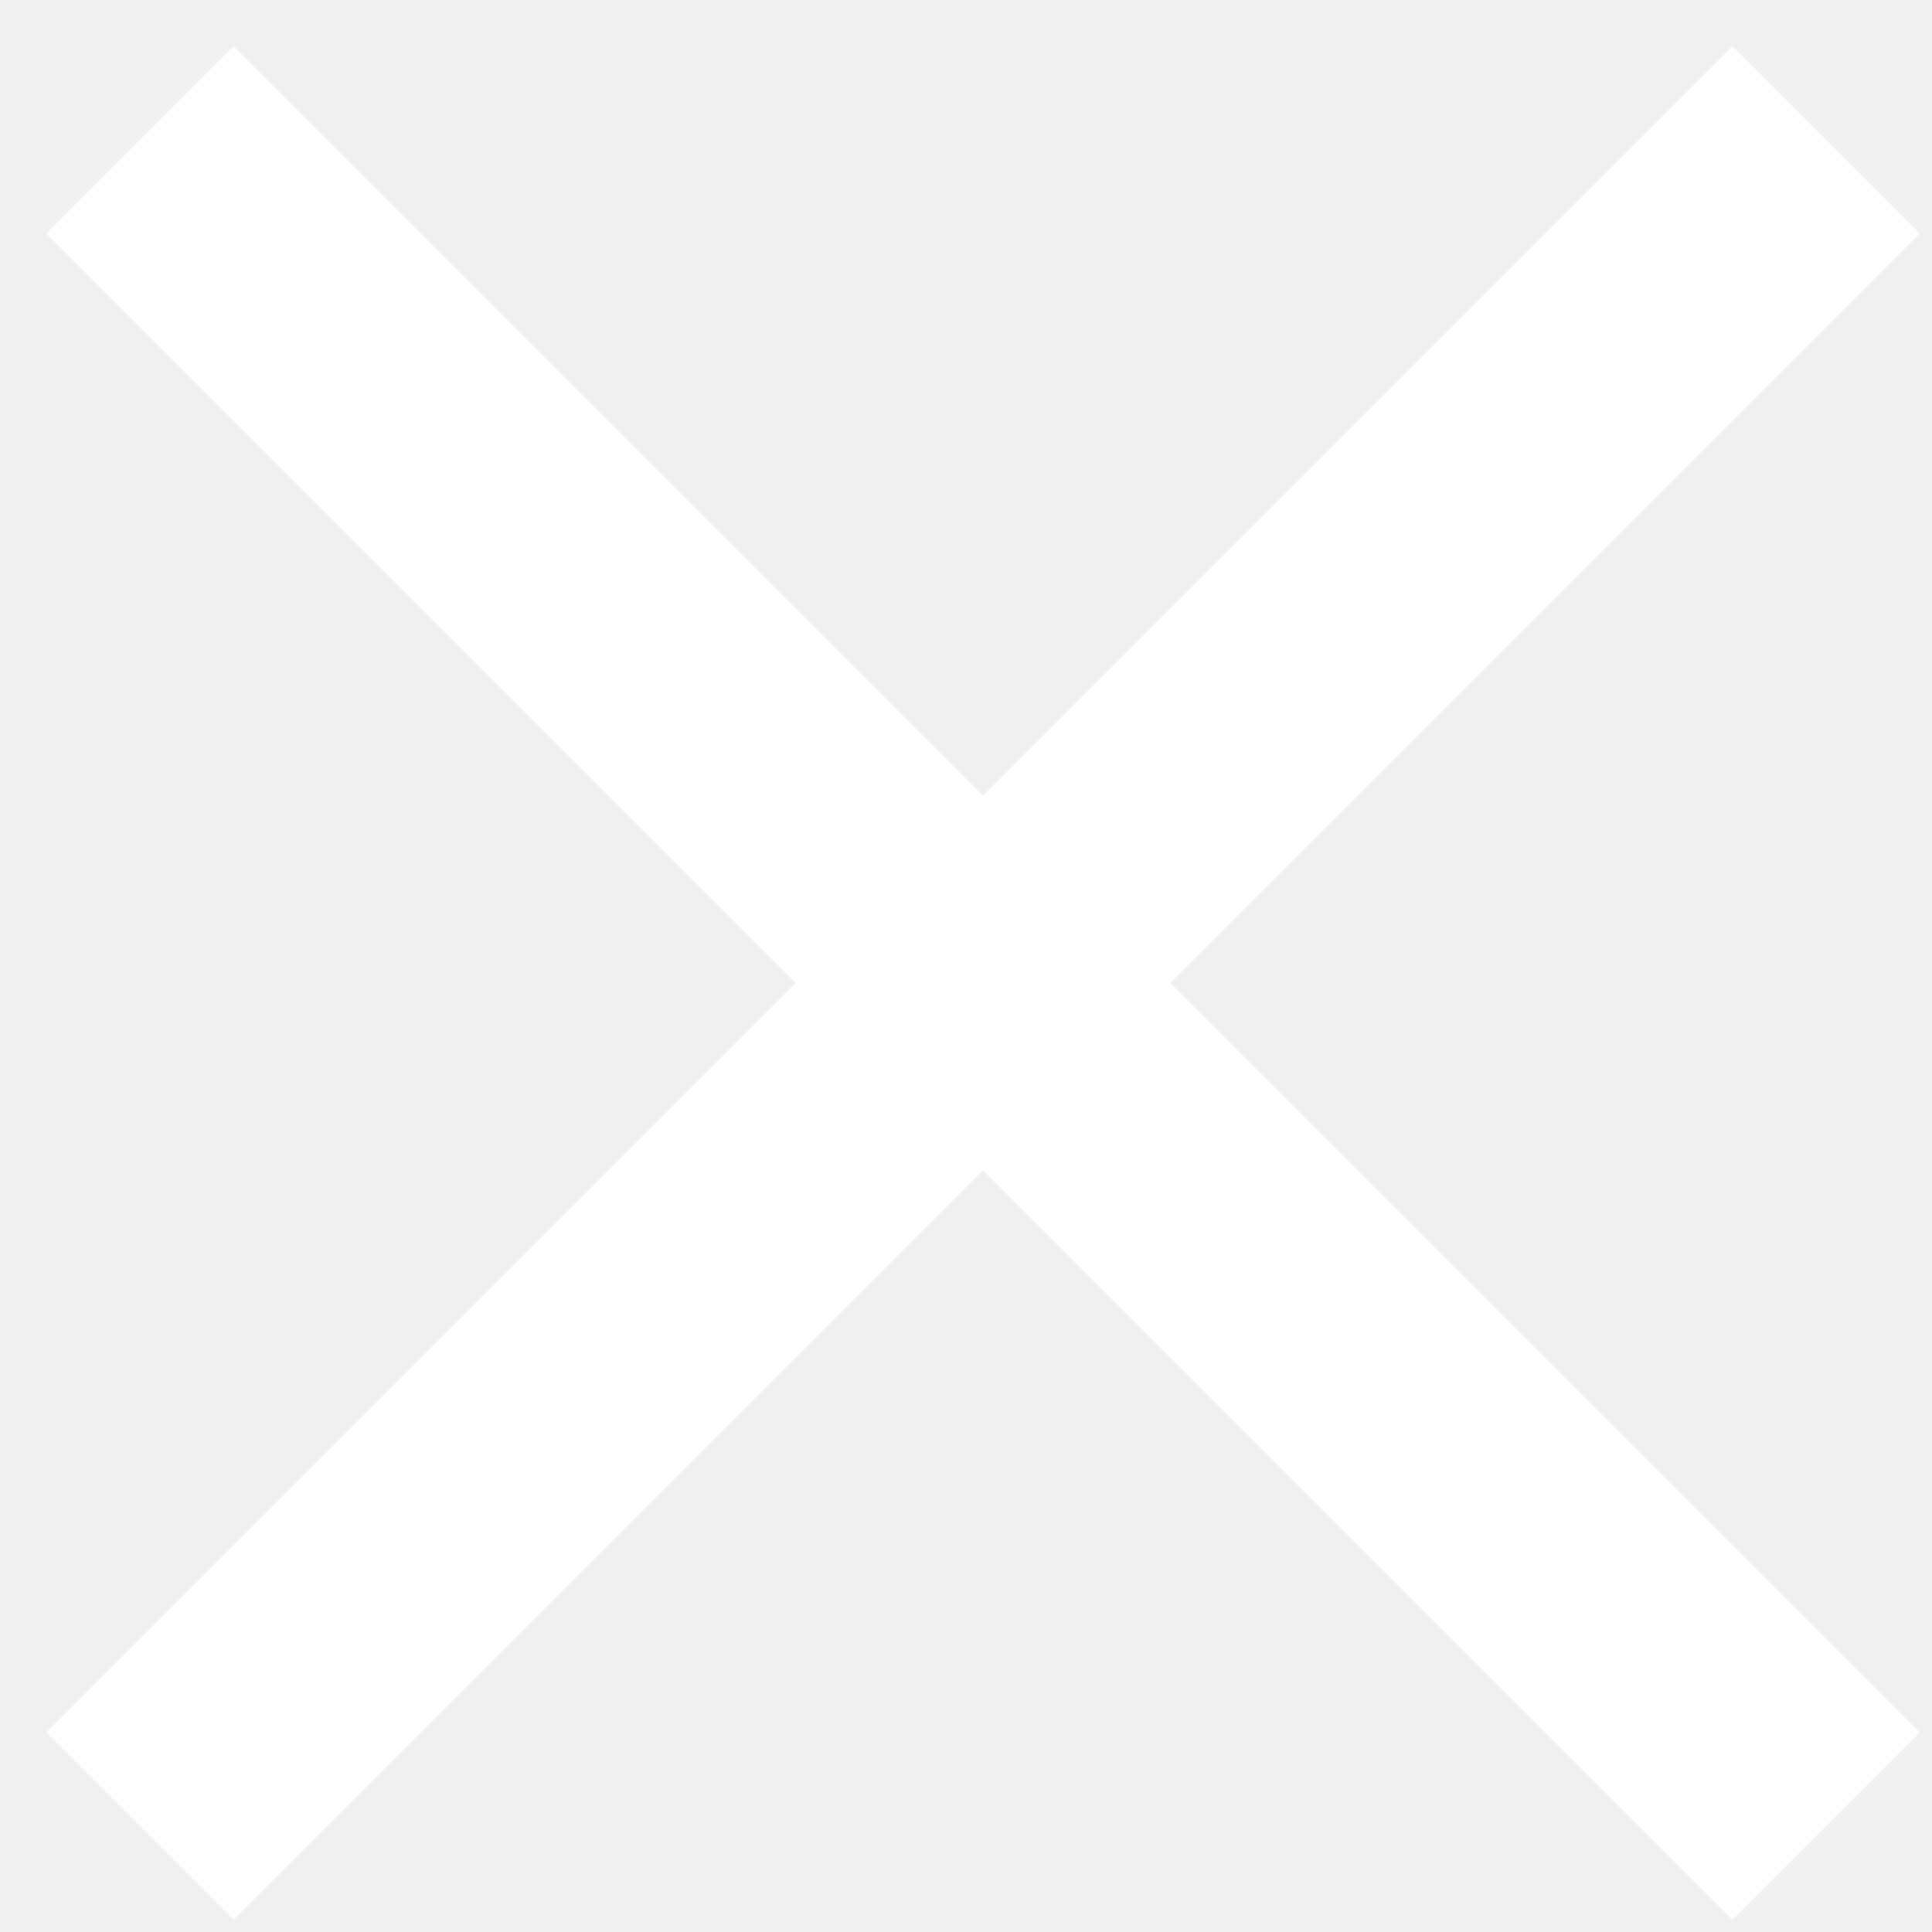
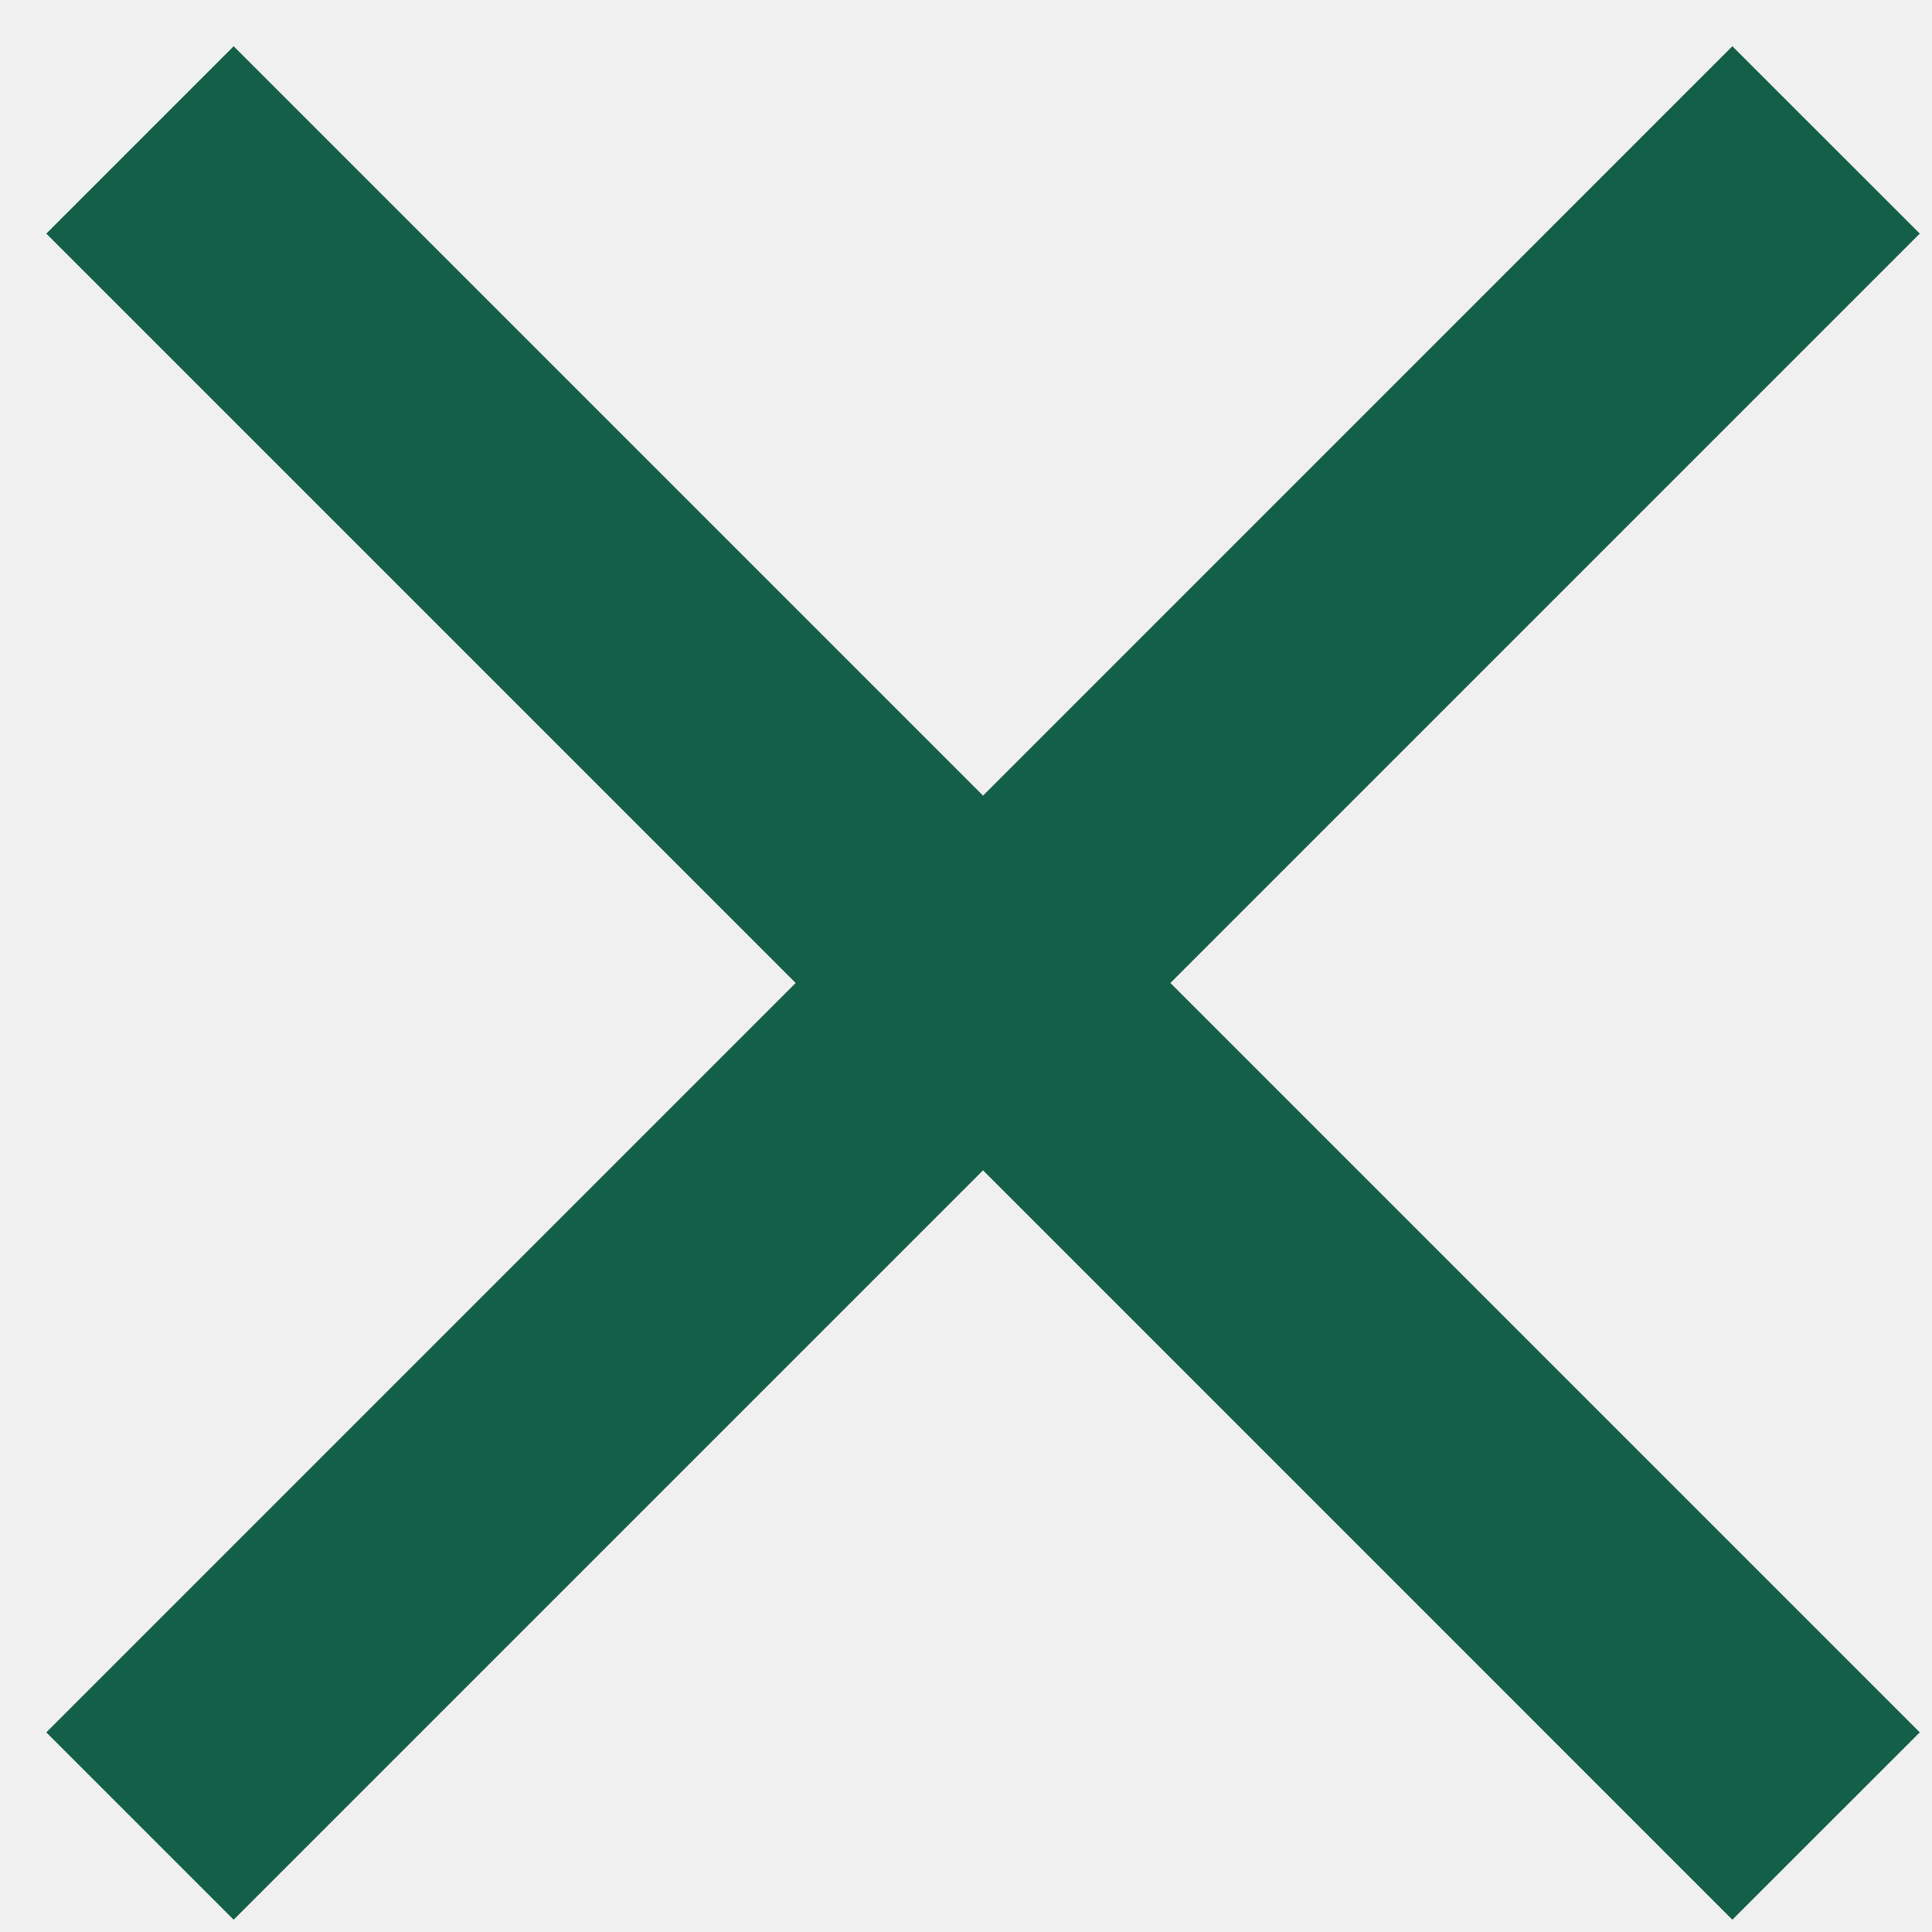
<svg xmlns="http://www.w3.org/2000/svg" width="33" height="33" viewBox="0 0 33 33" fill="none">
-   <path d="M32.791 29.59L19.991 16.79L32.791 3.99L29.59 0.79L16.791 13.59L3.991 0.79L0.791 3.99L13.591 16.79L0.791 29.59L3.991 32.79L16.791 19.99L29.59 32.79L32.791 29.59Z" fill="white" />
+   <path d="M32.791 29.59L19.991 16.79L32.791 3.99L29.59 0.79L16.791 13.59L3.991 0.79L0.791 3.99L13.591 16.79L0.791 29.59L3.991 32.79L16.791 19.99L29.59 32.79L32.791 29.59Z" fill="#145f48" />
</svg>
